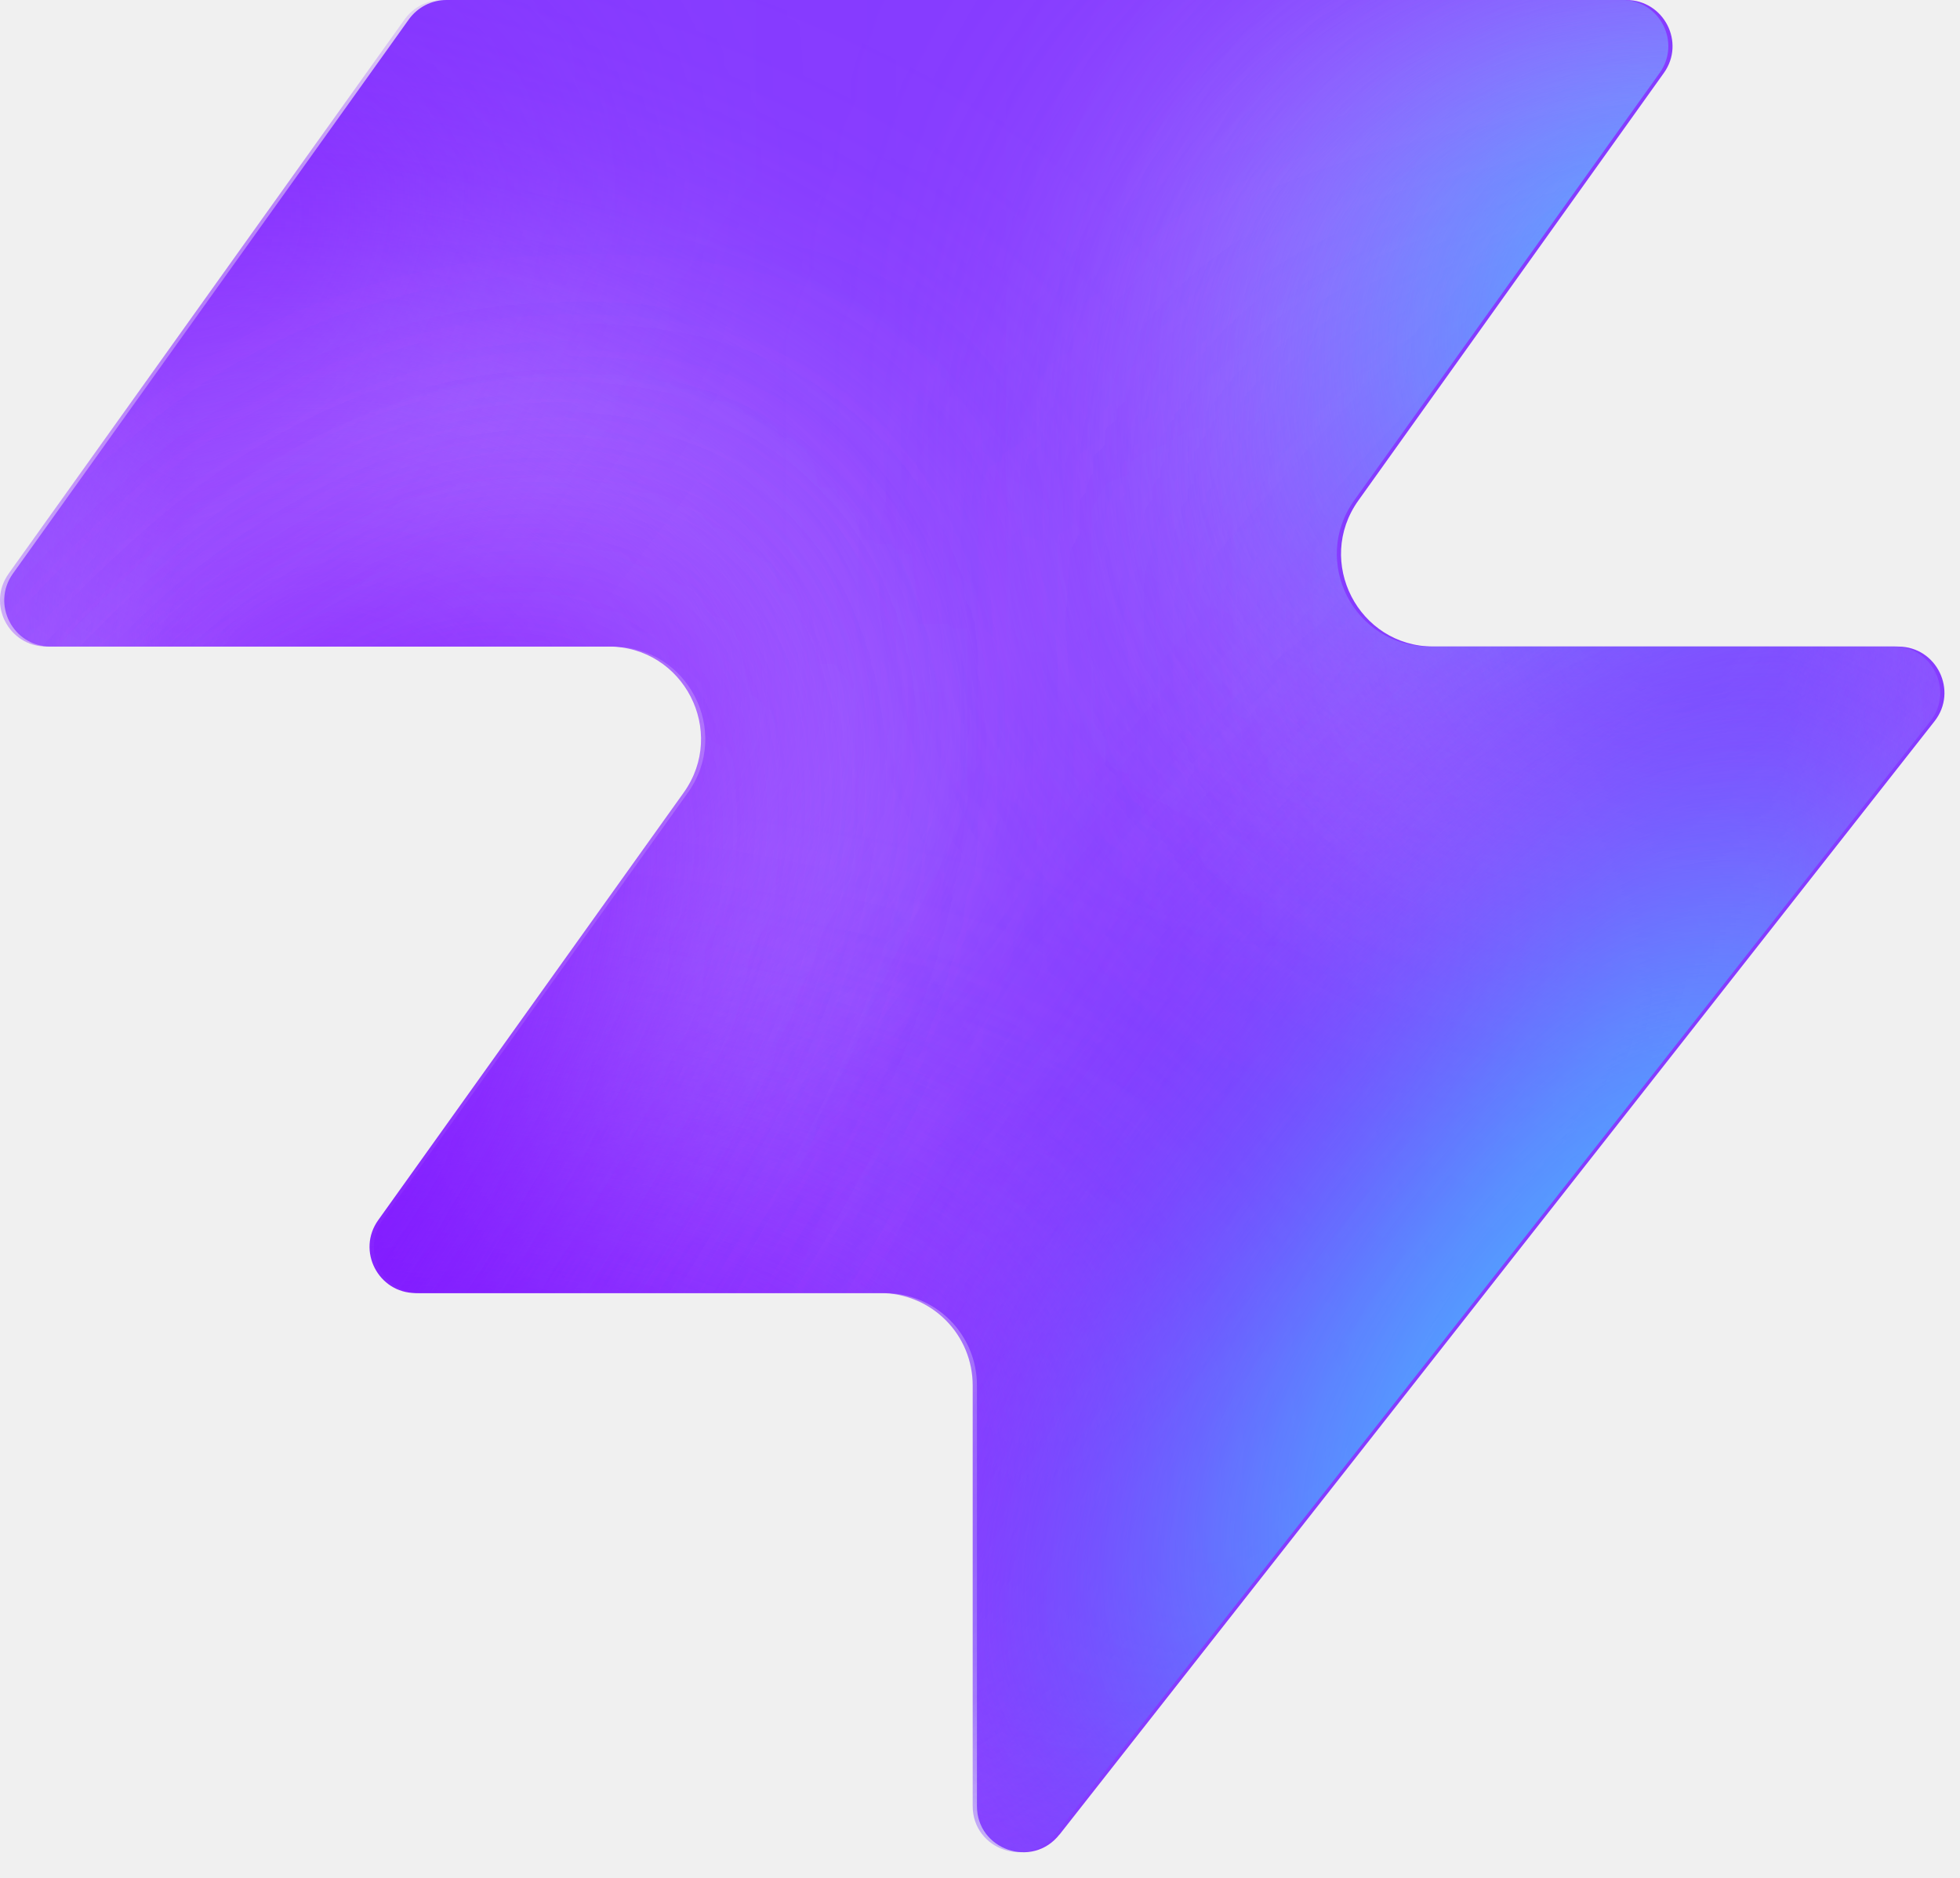
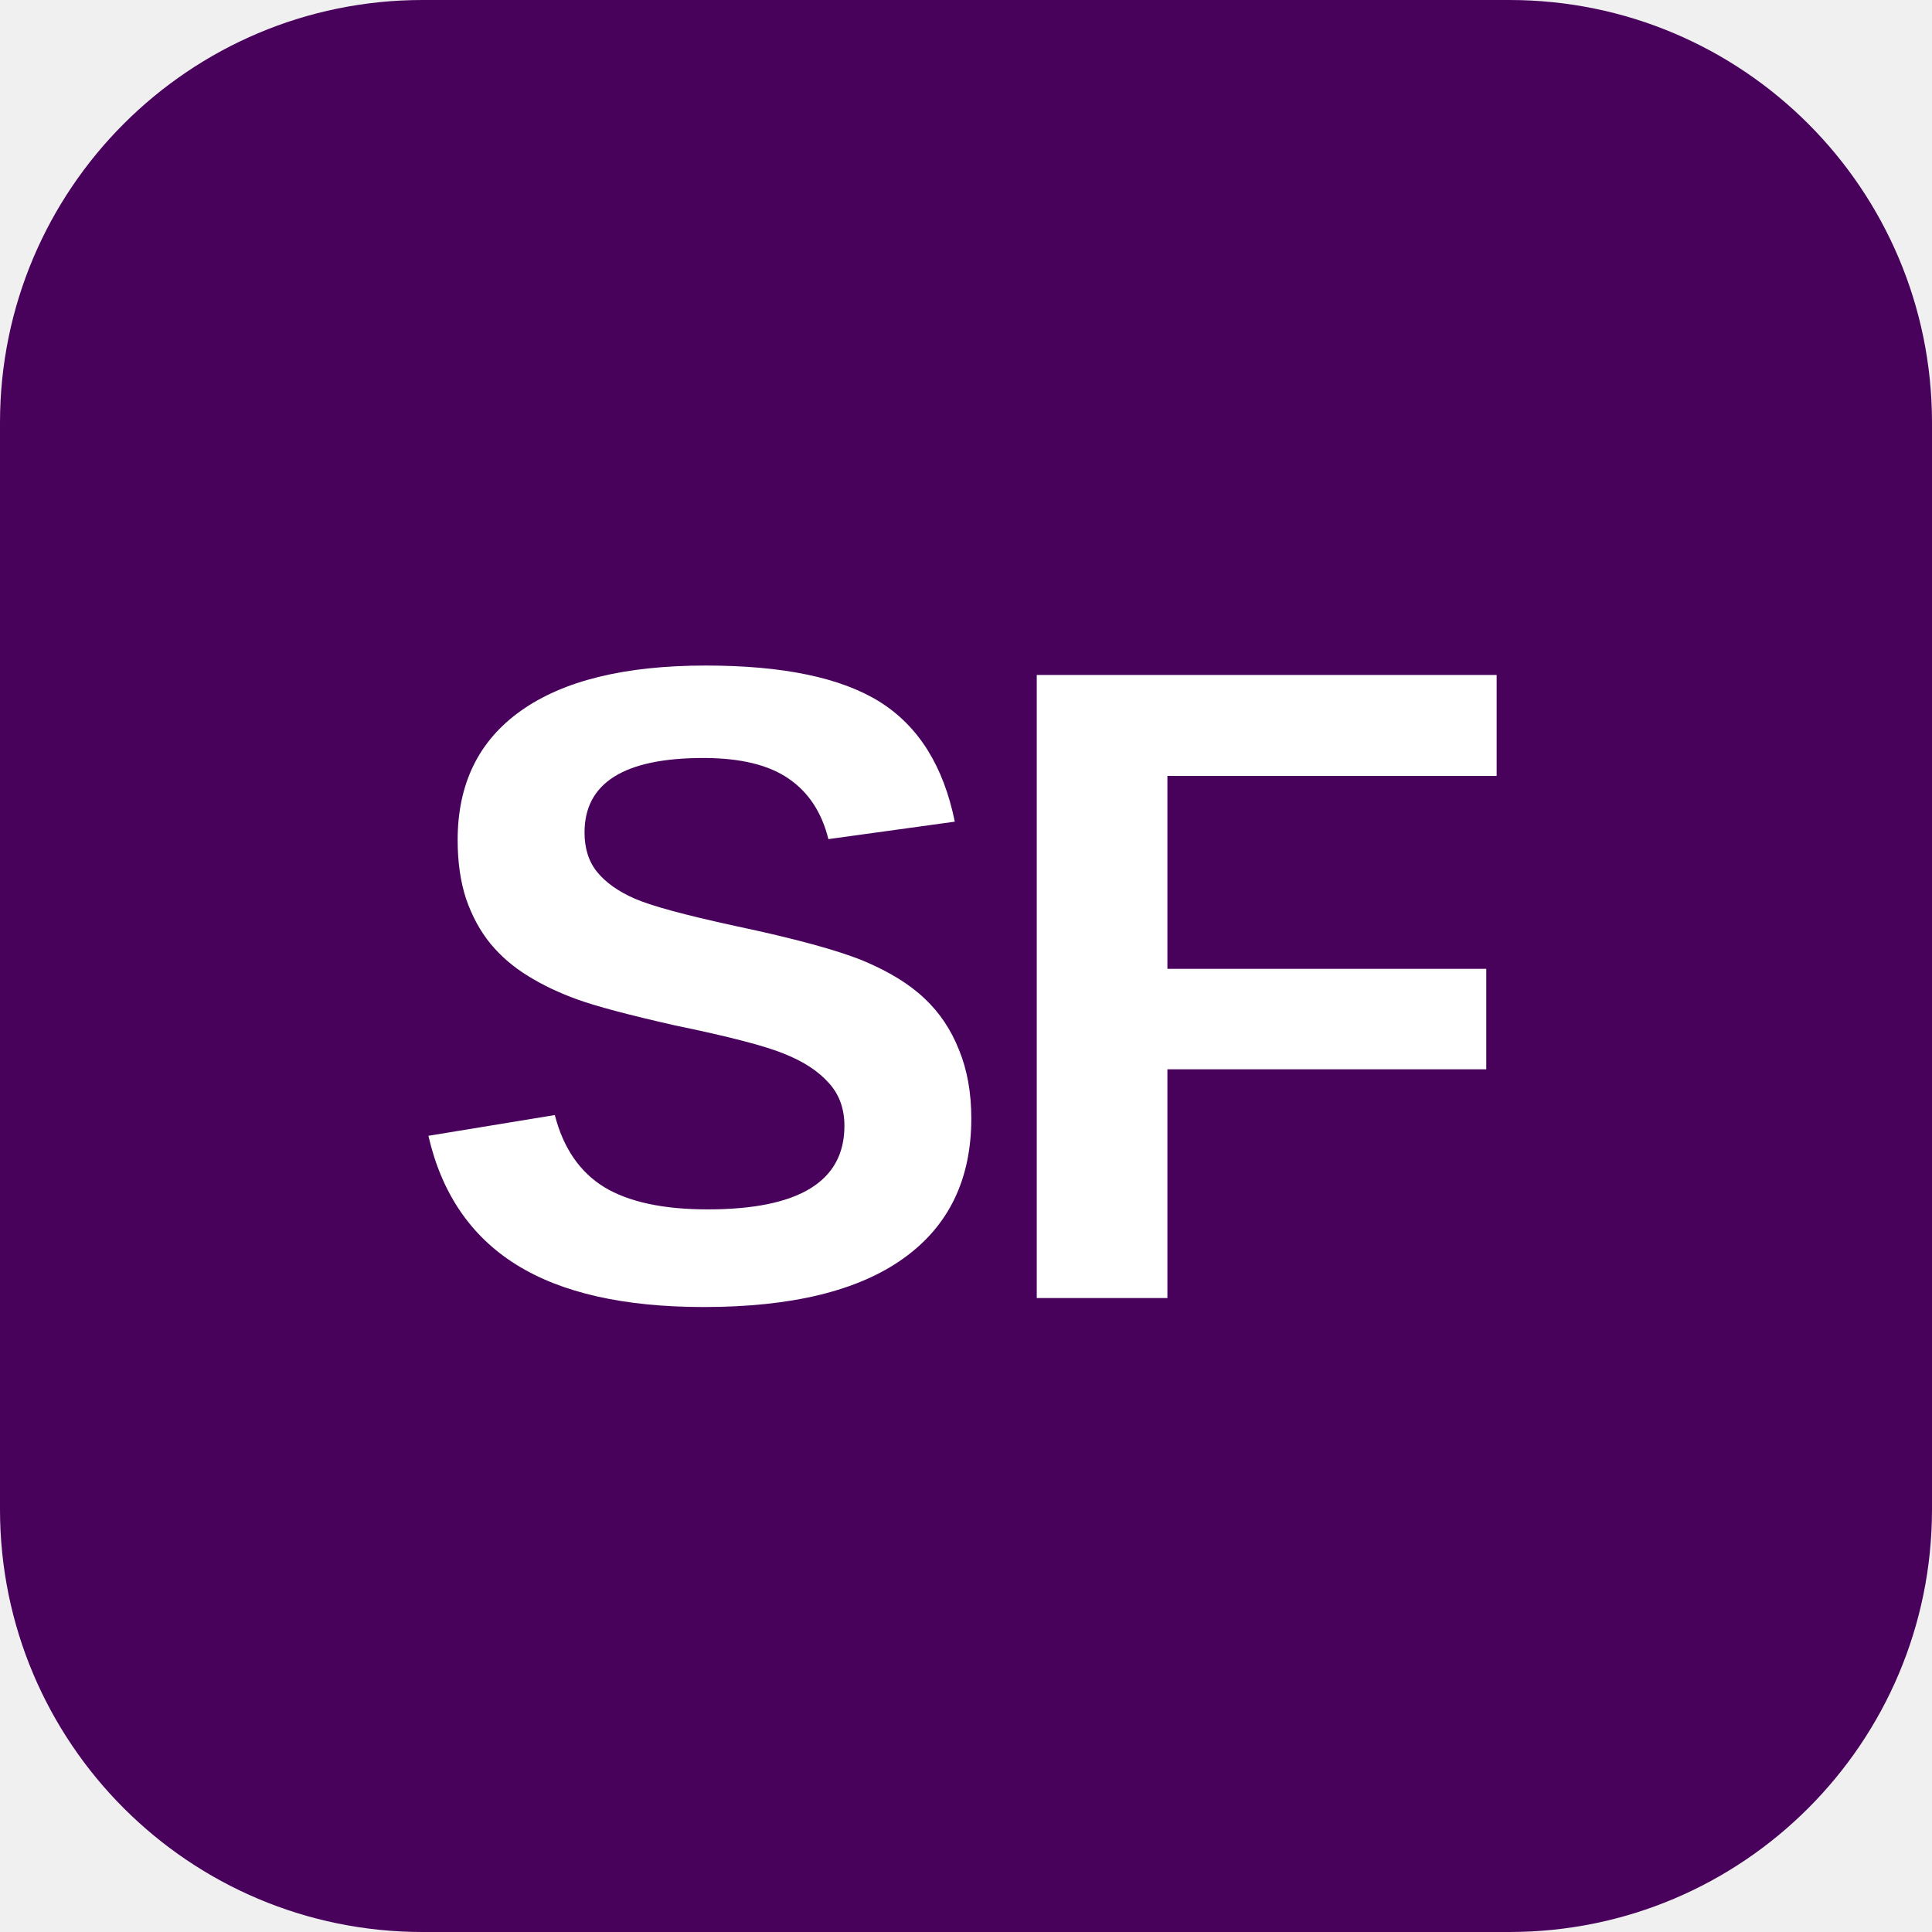
- <svg xmlns="http://www.w3.org/2000/svg" width="48" height="46" fill="none" viewBox="0 0 48 46">
-   <path fill="#863bff" d="M25.946 44.938c-.664.845-2.021.375-2.021-.698V33.937a2.26 2.26 0 0 0-2.262-2.262H10.287c-.92 0-1.456-1.04-.92-1.788l7.48-10.471c1.07-1.497 0-3.578-1.842-3.578H1.237c-.92 0-1.456-1.04-.92-1.788L10.013.474c.214-.297.556-.474.92-.474h28.894c.92 0 1.456 1.04.92 1.788l-7.48 10.471c-1.07 1.498 0 3.579 1.842 3.579h11.377c.943 0 1.473 1.088.89 1.83L25.947 44.94z" style="fill:#863bff;fill:color(display-p3 .525 .23 1);fill-opacity:1" />
-   <mask id="a" width="48" height="46" x="0" y="0" maskUnits="userSpaceOnUse" style="mask-type:alpha">
-     <path fill="#000" d="M25.842 44.938c-.664.844-2.021.375-2.021-.698V33.937a2.26 2.26 0 0 0-2.262-2.262H10.183c-.92 0-1.456-1.04-.92-1.788l7.48-10.471c1.07-1.498 0-3.579-1.842-3.579H1.133c-.92 0-1.456-1.04-.92-1.787L9.91.473c.214-.297.556-.474.92-.474h28.894c.92 0 1.456 1.04.92 1.788l-7.48 10.471c-1.07 1.498 0 3.578 1.842 3.578h11.377c.943 0 1.473 1.088.89 1.832L25.843 44.94z" style="fill:#000;fill-opacity:1" />
-   </mask>
-   <g mask="url(#a)">
-     <g filter="url(#b)">
-       <ellipse cx="5.508" cy="14.704" fill="#ede6ff" rx="5.508" ry="14.704" style="fill:#ede6ff;fill:color(display-p3 .927 .903 1);fill-opacity:1" transform="matrix(.00324 1 1 -.00324 -4.47 31.516)" />
-     </g>
-     <g filter="url(#c)">
-       <ellipse cx="10.399" cy="29.851" fill="#ede6ff" rx="10.399" ry="29.851" style="fill:#ede6ff;fill:color(display-p3 .927 .903 1);fill-opacity:1" transform="matrix(.00324 1 1 -.00324 -39.328 7.883)" />
-     </g>
-     <g filter="url(#d)">
-       <ellipse cx="5.508" cy="30.487" fill="#7e14ff" rx="5.508" ry="30.487" style="fill:#7e14ff;fill:color(display-p3 .492 .077 1);fill-opacity:1" transform="rotate(89.814 -25.913 -14.639)scale(1 -1)" />
-     </g>
-     <g filter="url(#e)">
-       <ellipse cx="5.508" cy="30.599" fill="#7e14ff" rx="5.508" ry="30.599" style="fill:#7e14ff;fill:color(display-p3 .492 .077 1);fill-opacity:1" transform="rotate(89.814 -32.644 -3.334)scale(1 -1)" />
-     </g>
-     <g filter="url(#f)">
-       <ellipse cx="5.508" cy="30.599" fill="#7e14ff" rx="5.508" ry="30.599" style="fill:#7e14ff;fill:color(display-p3 .492 .077 1);fill-opacity:1" transform="matrix(.00324 1 1 -.00324 -34.34 30.47)" />
-     </g>
-     <g filter="url(#g)">
-       <ellipse cx="14.072" cy="22.078" fill="#ede6ff" rx="14.072" ry="22.078" style="fill:#ede6ff;fill:color(display-p3 .927 .903 1);fill-opacity:1" transform="rotate(93.35 24.506 48.493)scale(-1 1)" />
-     </g>
-     <g filter="url(#h)">
-       <ellipse cx="3.47" cy="21.501" fill="#7e14ff" rx="3.47" ry="21.501" style="fill:#7e14ff;fill:color(display-p3 .492 .077 1);fill-opacity:1" transform="rotate(89.009 28.708 47.59)scale(-1 1)" />
-     </g>
-     <g filter="url(#i)">
-       <ellipse cx="3.47" cy="21.501" fill="#7e14ff" rx="3.47" ry="21.501" style="fill:#7e14ff;fill:color(display-p3 .492 .077 1);fill-opacity:1" transform="rotate(89.009 28.708 47.59)scale(-1 1)" />
-     </g>
-     <g filter="url(#j)">
-       <ellipse cx=".387" cy="8.972" fill="#7e14ff" rx="4.407" ry="29.108" style="fill:#7e14ff;fill:color(display-p3 .492 .077 1);fill-opacity:1" transform="rotate(39.51 .387 8.972)" />
-     </g>
-     <g filter="url(#k)">
-       <ellipse cx="47.523" cy="-6.092" fill="#7e14ff" rx="4.407" ry="29.108" style="fill:#7e14ff;fill:color(display-p3 .492 .077 1);fill-opacity:1" transform="rotate(37.892 47.523 -6.092)" />
-     </g>
-     <g filter="url(#l)">
-       <ellipse cx="41.412" cy="6.333" fill="#47bfff" rx="5.971" ry="9.665" style="fill:#47bfff;fill:color(display-p3 .28 .748 1);fill-opacity:1" transform="rotate(37.892 41.412 6.333)" />
-     </g>
-     <g filter="url(#m)">
-       <ellipse cx="-1.879" cy="38.332" fill="#7e14ff" rx="4.407" ry="29.108" style="fill:#7e14ff;fill:color(display-p3 .492 .077 1);fill-opacity:1" transform="rotate(37.892 -1.88 38.332)" />
-     </g>
-     <g filter="url(#n)">
-       <ellipse cx="-1.879" cy="38.332" fill="#7e14ff" rx="4.407" ry="29.108" style="fill:#7e14ff;fill:color(display-p3 .492 .077 1);fill-opacity:1" transform="rotate(37.892 -1.88 38.332)" />
-     </g>
-     <g filter="url(#o)">
-       <ellipse cx="35.651" cy="29.907" fill="#7e14ff" rx="4.407" ry="29.108" style="fill:#7e14ff;fill:color(display-p3 .492 .077 1);fill-opacity:1" transform="rotate(37.892 35.651 29.907)" />
-     </g>
-     <g filter="url(#p)">
-       <ellipse cx="38.418" cy="32.4" fill="#47bfff" rx="5.971" ry="15.297" style="fill:#47bfff;fill:color(display-p3 .28 .748 1);fill-opacity:1" transform="rotate(37.892 38.418 32.4)" />
-     </g>
-   </g>
-   <defs>
-     <filter id="b" width="60.045" height="41.654" x="-19.77" y="16.149" color-interpolation-filters="sRGB" filterUnits="userSpaceOnUse">
-       <feFlood flood-opacity="0" result="BackgroundImageFix" />
-       <feBlend in="SourceGraphic" in2="BackgroundImageFix" result="shape" />
-       <feGaussianBlur result="effect1_foregroundBlur_2002_17158" stdDeviation="7.659" />
-     </filter>
-     <filter id="c" width="90.34" height="51.437" x="-54.613" y="-7.533" color-interpolation-filters="sRGB" filterUnits="userSpaceOnUse">
-       <feFlood flood-opacity="0" result="BackgroundImageFix" />
-       <feBlend in="SourceGraphic" in2="BackgroundImageFix" result="shape" />
-       <feGaussianBlur result="effect1_foregroundBlur_2002_17158" stdDeviation="7.659" />
-     </filter>
-     <filter id="d" width="79.355" height="29.4" x="-49.64" y="2.03" color-interpolation-filters="sRGB" filterUnits="userSpaceOnUse">
-       <feFlood flood-opacity="0" result="BackgroundImageFix" />
-       <feBlend in="SourceGraphic" in2="BackgroundImageFix" result="shape" />
-       <feGaussianBlur result="effect1_foregroundBlur_2002_17158" stdDeviation="4.596" />
-     </filter>
-     <filter id="e" width="79.579" height="29.4" x="-45.045" y="20.029" color-interpolation-filters="sRGB" filterUnits="userSpaceOnUse">
-       <feFlood flood-opacity="0" result="BackgroundImageFix" />
-       <feBlend in="SourceGraphic" in2="BackgroundImageFix" result="shape" />
-       <feGaussianBlur result="effect1_foregroundBlur_2002_17158" stdDeviation="4.596" />
-     </filter>
-     <filter id="f" width="79.579" height="29.4" x="-43.513" y="21.178" color-interpolation-filters="sRGB" filterUnits="userSpaceOnUse">
-       <feFlood flood-opacity="0" result="BackgroundImageFix" />
-       <feBlend in="SourceGraphic" in2="BackgroundImageFix" result="shape" />
-       <feGaussianBlur result="effect1_foregroundBlur_2002_17158" stdDeviation="4.596" />
-     </filter>
-     <filter id="g" width="74.749" height="58.852" x="15.756" y="-17.901" color-interpolation-filters="sRGB" filterUnits="userSpaceOnUse">
-       <feFlood flood-opacity="0" result="BackgroundImageFix" />
-       <feBlend in="SourceGraphic" in2="BackgroundImageFix" result="shape" />
-       <feGaussianBlur result="effect1_foregroundBlur_2002_17158" stdDeviation="7.659" />
-     </filter>
-     <filter id="h" width="61.377" height="25.362" x="23.548" y="2.284" color-interpolation-filters="sRGB" filterUnits="userSpaceOnUse">
-       <feFlood flood-opacity="0" result="BackgroundImageFix" />
-       <feBlend in="SourceGraphic" in2="BackgroundImageFix" result="shape" />
-       <feGaussianBlur result="effect1_foregroundBlur_2002_17158" stdDeviation="4.596" />
-     </filter>
-     <filter id="i" width="61.377" height="25.362" x="23.548" y="2.284" color-interpolation-filters="sRGB" filterUnits="userSpaceOnUse">
-       <feFlood flood-opacity="0" result="BackgroundImageFix" />
-       <feBlend in="SourceGraphic" in2="BackgroundImageFix" result="shape" />
-       <feGaussianBlur result="effect1_foregroundBlur_2002_17158" stdDeviation="4.596" />
-     </filter>
-     <filter id="j" width="56.045" height="63.649" x="-27.636" y="-22.853" color-interpolation-filters="sRGB" filterUnits="userSpaceOnUse">
-       <feFlood flood-opacity="0" result="BackgroundImageFix" />
-       <feBlend in="SourceGraphic" in2="BackgroundImageFix" result="shape" />
-       <feGaussianBlur result="effect1_foregroundBlur_2002_17158" stdDeviation="4.596" />
-     </filter>
-     <filter id="k" width="54.814" height="64.646" x="20.116" y="-38.415" color-interpolation-filters="sRGB" filterUnits="userSpaceOnUse">
-       <feFlood flood-opacity="0" result="BackgroundImageFix" />
-       <feBlend in="SourceGraphic" in2="BackgroundImageFix" result="shape" />
-       <feGaussianBlur result="effect1_foregroundBlur_2002_17158" stdDeviation="4.596" />
-     </filter>
-     <filter id="l" width="33.541" height="35.313" x="24.641" y="-11.323" color-interpolation-filters="sRGB" filterUnits="userSpaceOnUse">
-       <feFlood flood-opacity="0" result="BackgroundImageFix" />
-       <feBlend in="SourceGraphic" in2="BackgroundImageFix" result="shape" />
-       <feGaussianBlur result="effect1_foregroundBlur_2002_17158" stdDeviation="4.596" />
-     </filter>
-     <filter id="m" width="54.814" height="64.646" x="-29.286" y="6.009" color-interpolation-filters="sRGB" filterUnits="userSpaceOnUse">
-       <feFlood flood-opacity="0" result="BackgroundImageFix" />
-       <feBlend in="SourceGraphic" in2="BackgroundImageFix" result="shape" />
-       <feGaussianBlur result="effect1_foregroundBlur_2002_17158" stdDeviation="4.596" />
-     </filter>
-     <filter id="n" width="54.814" height="64.646" x="-29.286" y="6.009" color-interpolation-filters="sRGB" filterUnits="userSpaceOnUse">
-       <feFlood flood-opacity="0" result="BackgroundImageFix" />
-       <feBlend in="SourceGraphic" in2="BackgroundImageFix" result="shape" />
-       <feGaussianBlur result="effect1_foregroundBlur_2002_17158" stdDeviation="4.596" />
-     </filter>
-     <filter id="o" width="54.814" height="64.646" x="8.244" y="-2.416" color-interpolation-filters="sRGB" filterUnits="userSpaceOnUse">
-       <feFlood flood-opacity="0" result="BackgroundImageFix" />
-       <feBlend in="SourceGraphic" in2="BackgroundImageFix" result="shape" />
-       <feGaussianBlur result="effect1_foregroundBlur_2002_17158" stdDeviation="4.596" />
-     </filter>
-     <filter id="p" width="39.409" height="43.623" x="18.713" y="10.588" color-interpolation-filters="sRGB" filterUnits="userSpaceOnUse">
-       <feFlood flood-opacity="0" result="BackgroundImageFix" />
-       <feBlend in="SourceGraphic" in2="BackgroundImageFix" result="shape" />
-       <feGaussianBlur result="effect1_foregroundBlur_2002_17158" stdDeviation="4.596" />
-     </filter>
-   </defs>
+ <svg xmlns="http://www.w3.org/2000/svg" viewBox="0 0 64 64">
+   <rect width="64" height="64" rx="14" fill="#48025c" />
+   <text x="32" y="43" text-anchor="middle" font-family="Montserrat,Arial Black,Arial,sans-serif" font-weight="900" font-size="30" fill="#fff" letter-spacing="-1">SF</text>
</svg>
